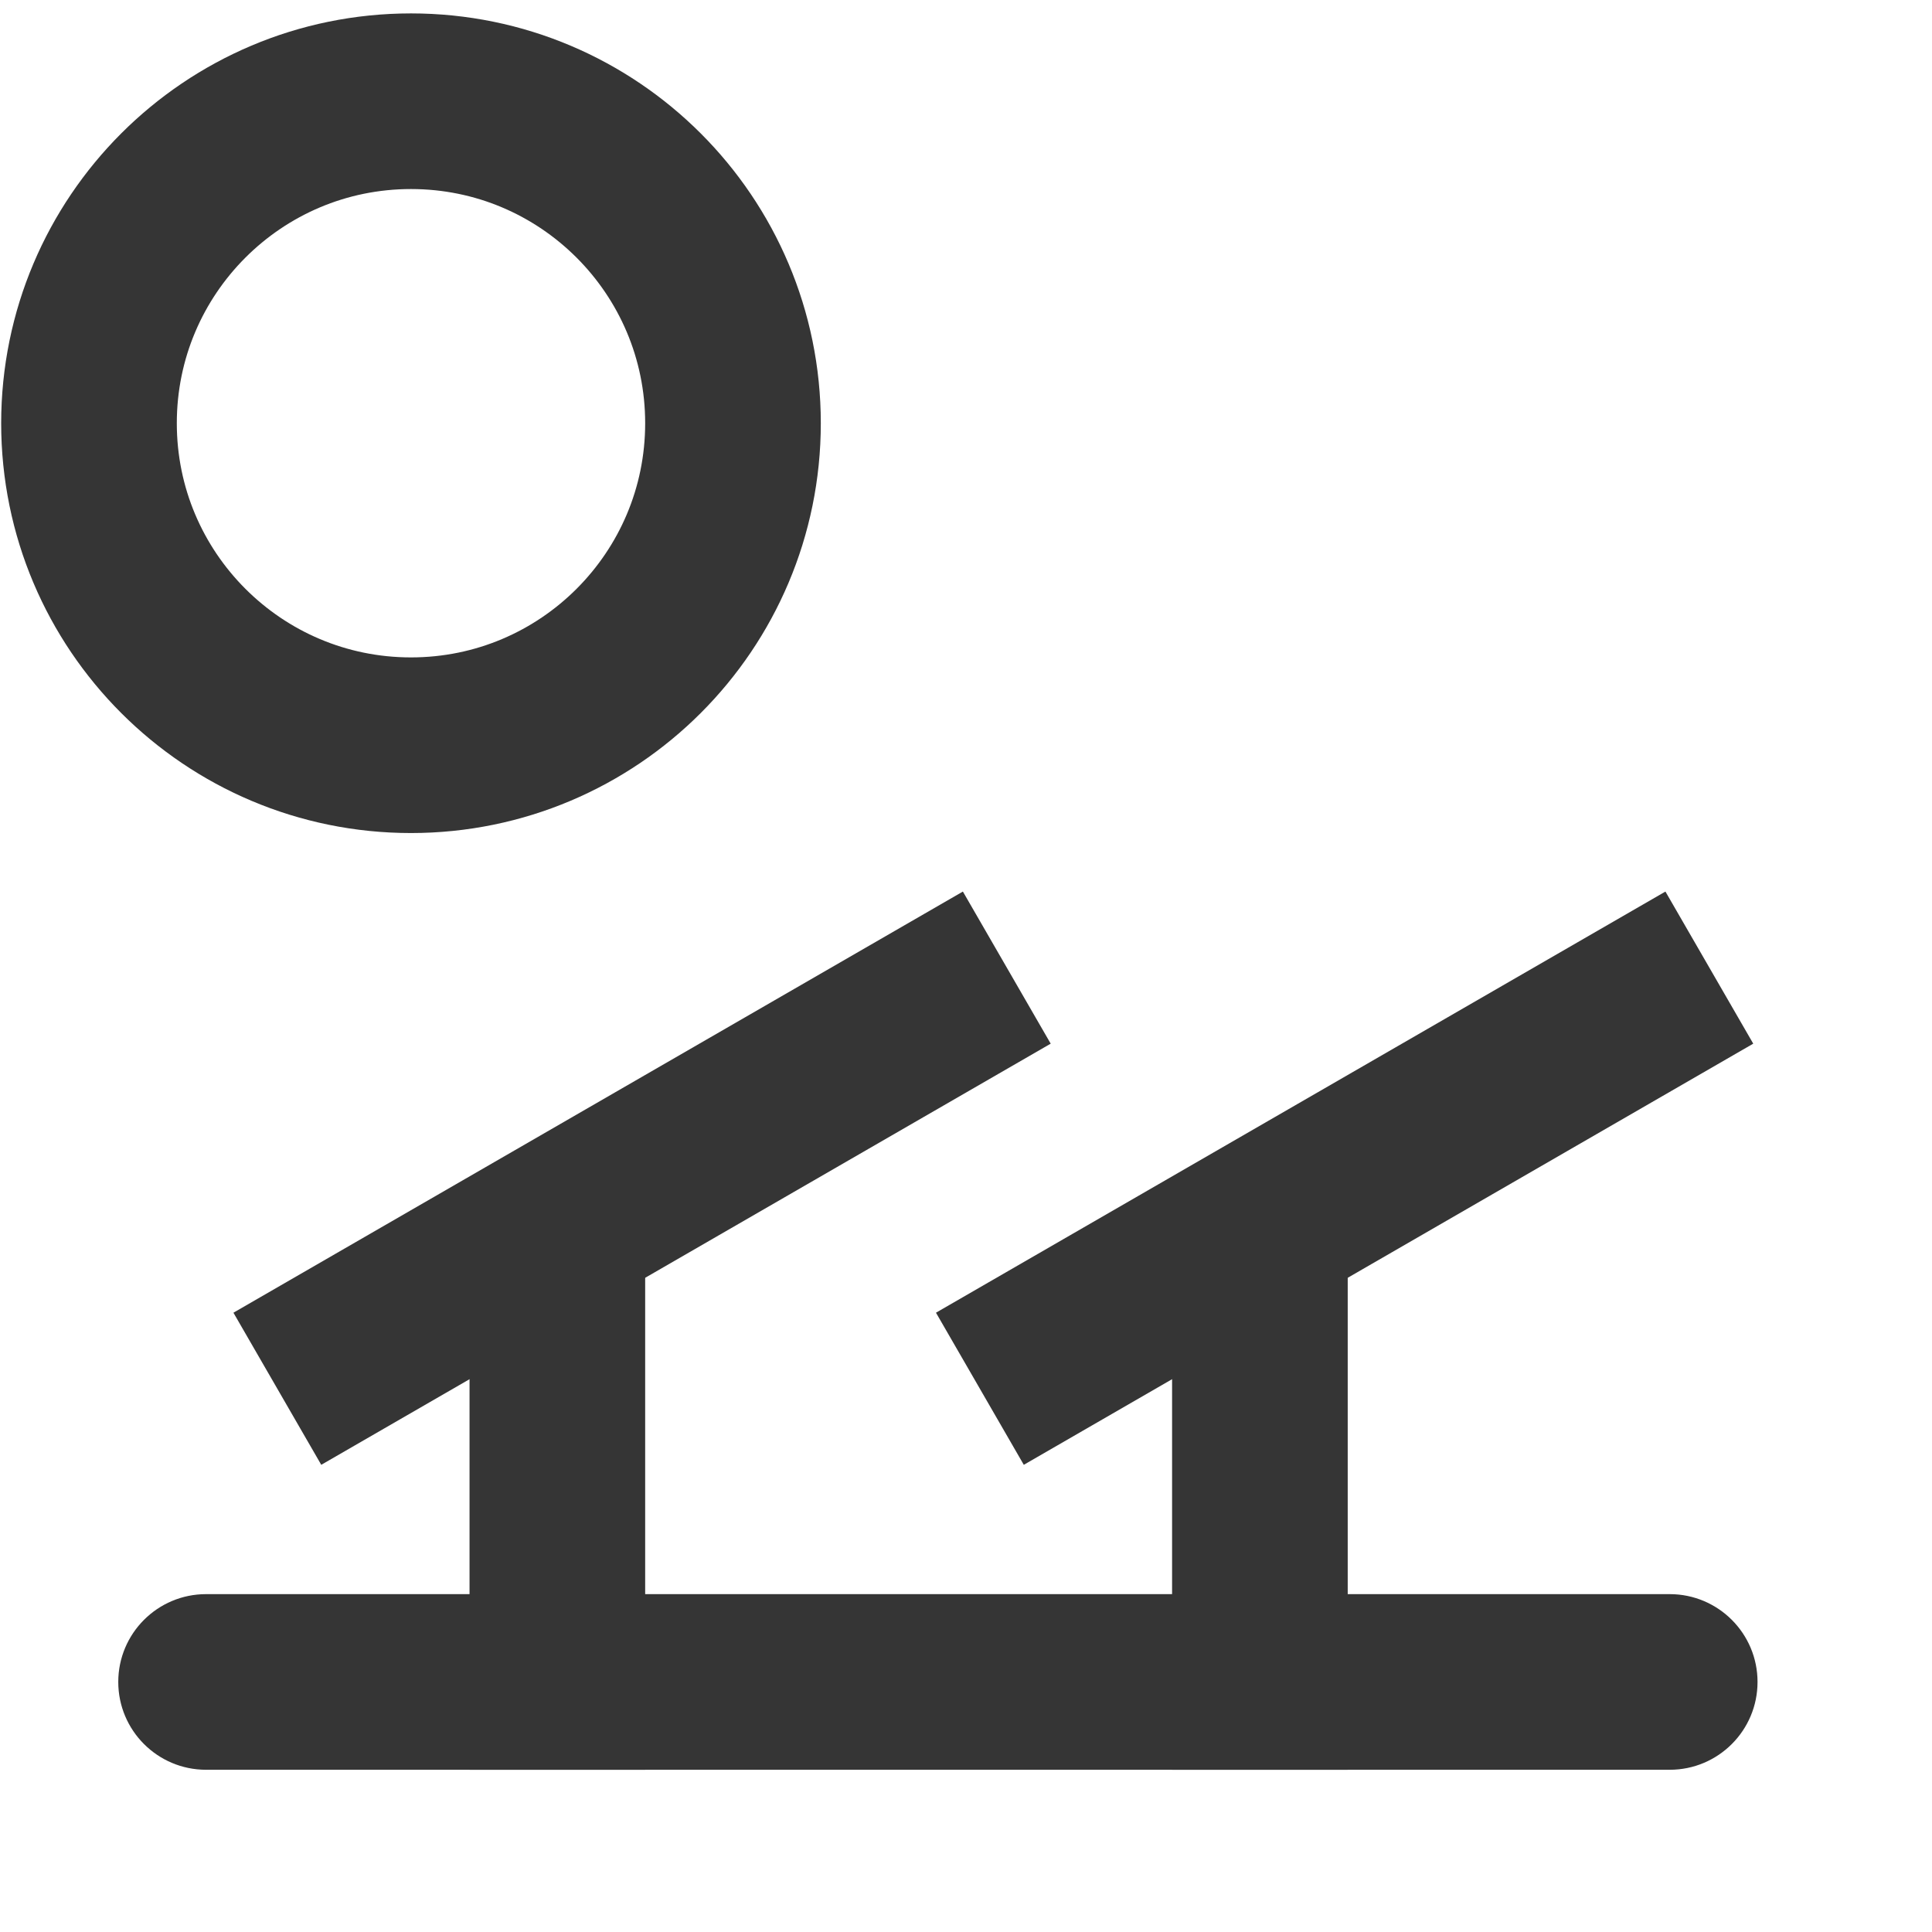
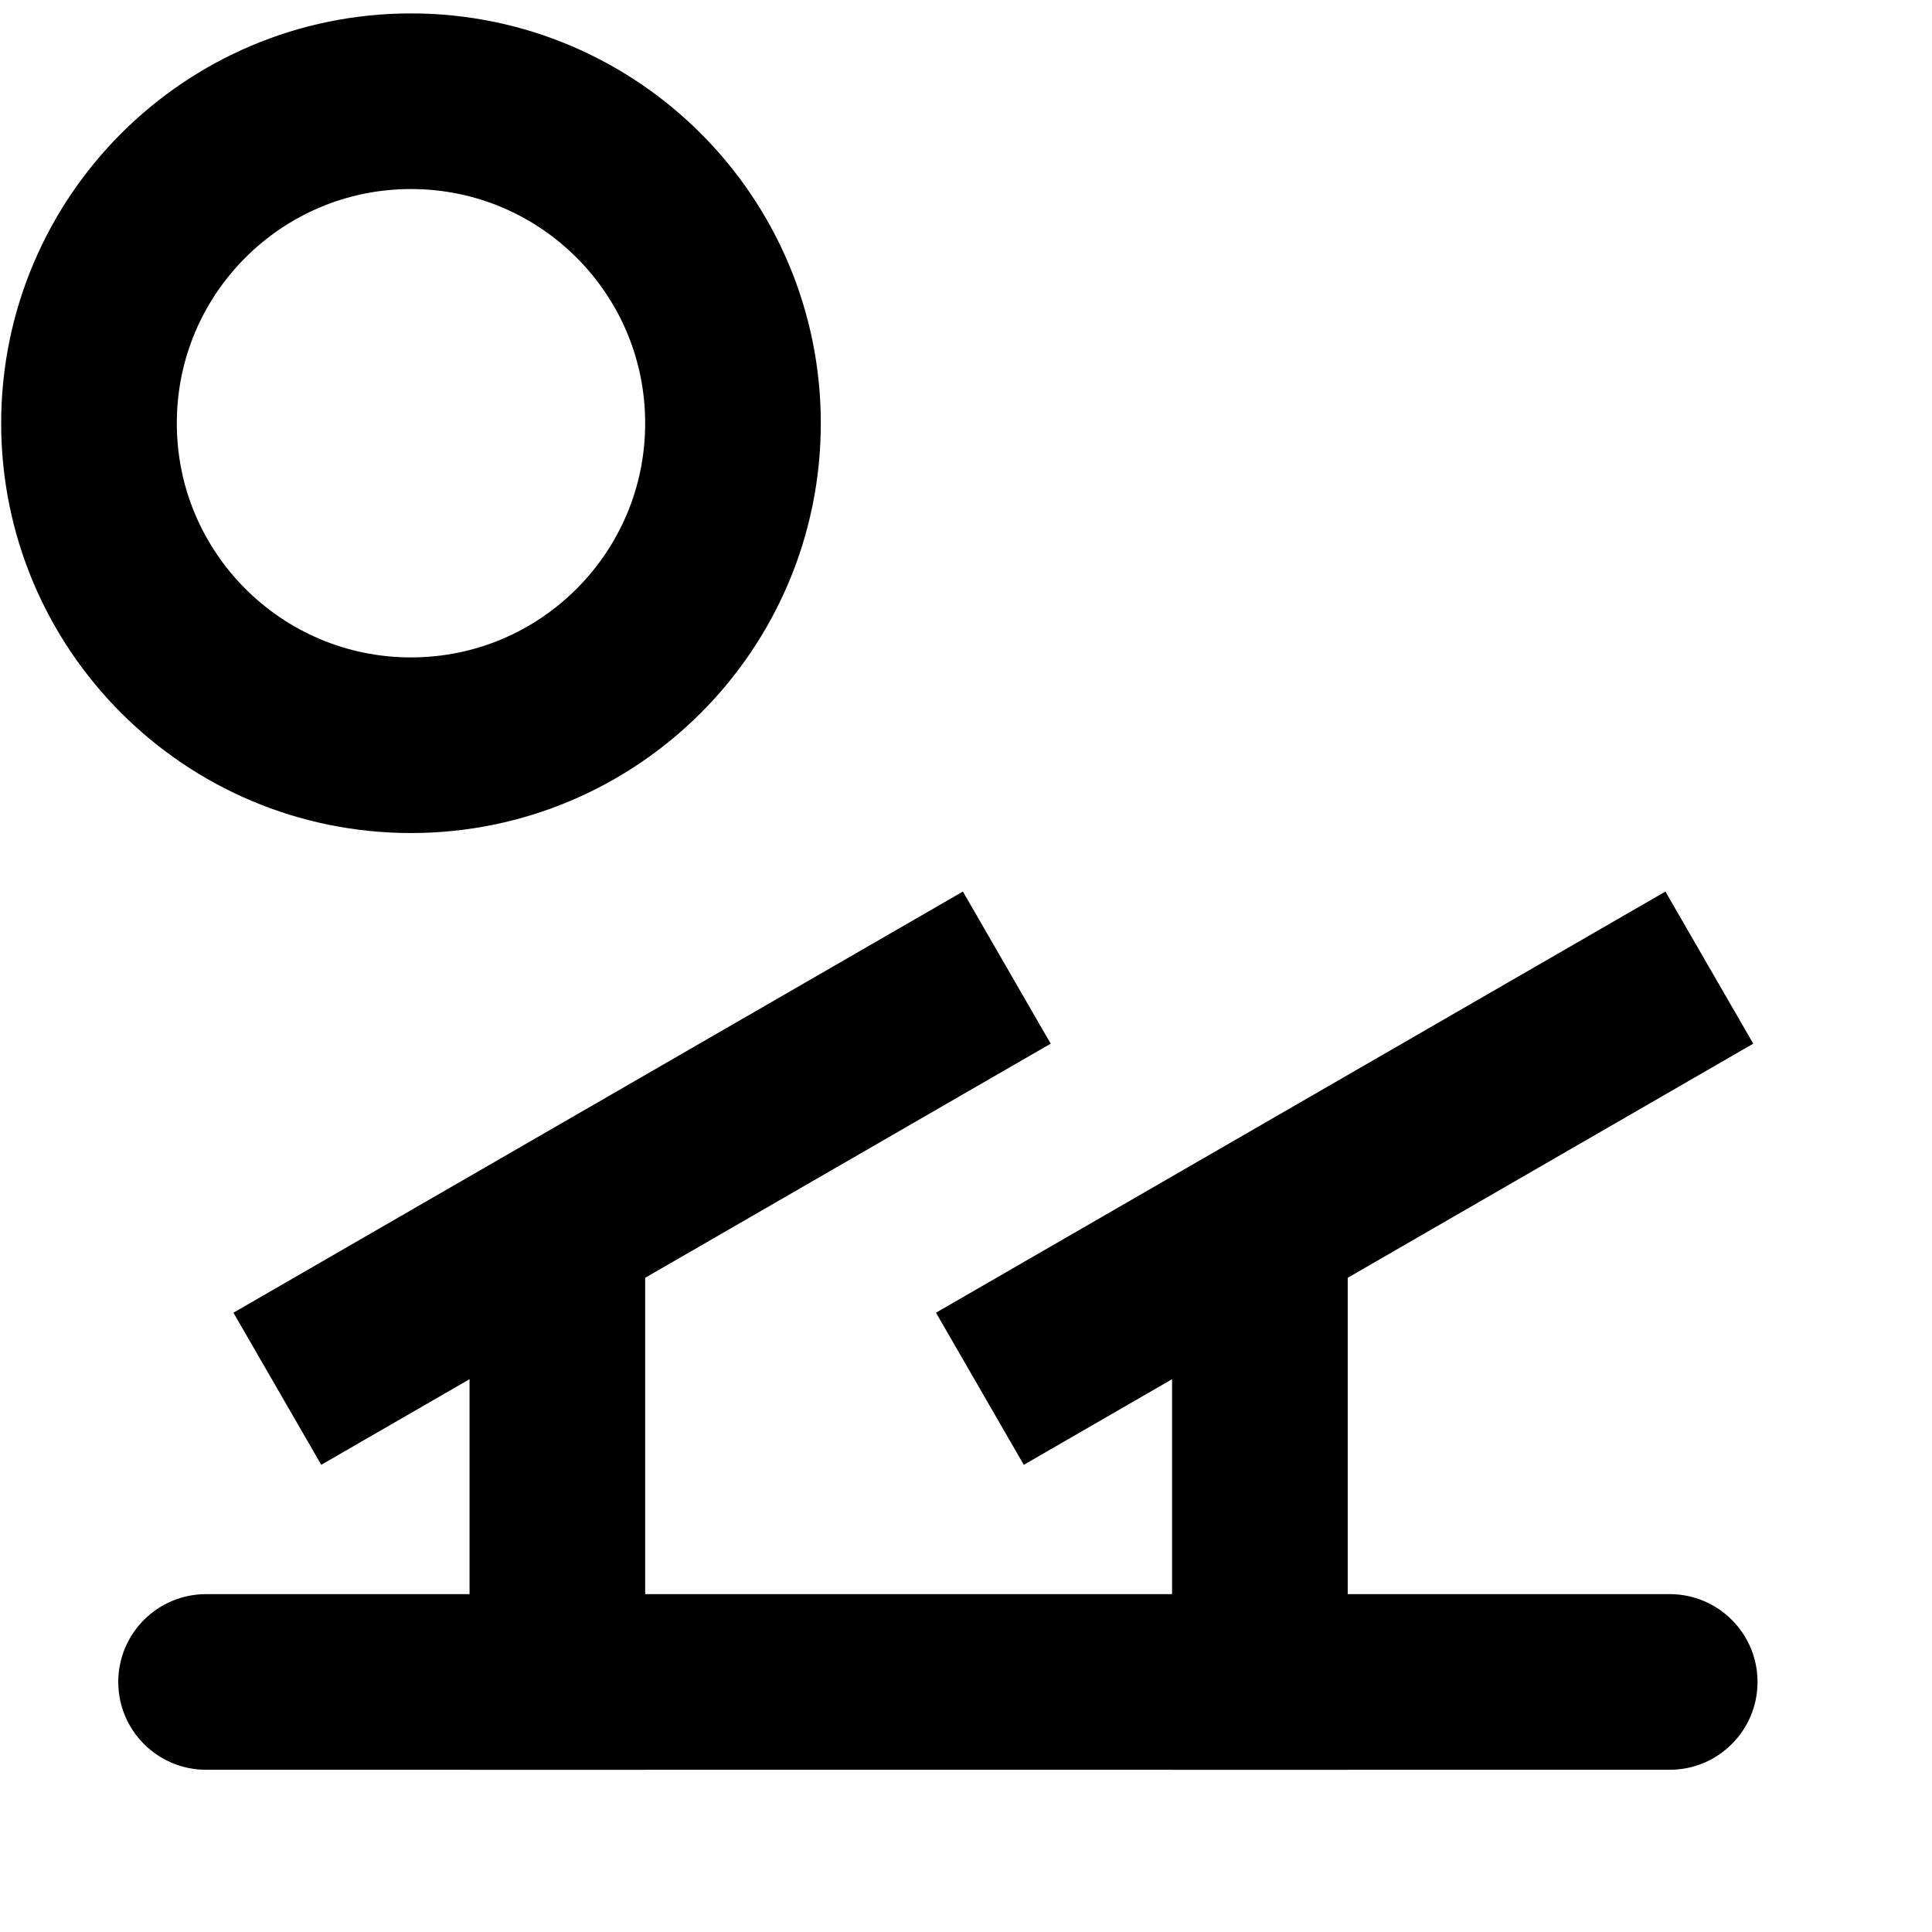
<svg xmlns="http://www.w3.org/2000/svg" width="33" height="33" viewBox="0 0 33 33" fill="none">
-   <rect x="2.02" y="27.229" width="28" height="3" rx="1.5" fill="#353535" />
-   <rect x="20.02" y="20.229" width="3" height="10" fill="#353535" />
-   <rect x="28.447" y="15.229" width="3" height="14.387" transform="rotate(60 28.4473 15.2285)" fill="#353535" />
-   <rect x="8.02" y="20.229" width="3" height="10" fill="#353535" />
-   <rect x="16.447" y="15.229" width="3" height="14.387" transform="rotate(60 16.4473 15.2285)" fill="#353535" />
-   <circle cx="7.02" cy="7.229" r="5.5" stroke="#353535" stroke-width="3" />
+   <rect x="2.02" y="27.229" width="28" height="3" rx="1.5" fill="currentColor" />
+   <rect x="20.02" y="20.229" width="3" height="10" fill="currentColor" />
+   <rect x="28.447" y="15.229" width="3" height="14.387" transform="rotate(60 28.4473 15.2285)" fill="currentColor" />
+   <rect x="8.02" y="20.229" width="3" height="10" fill="currentColor" />
+   <rect x="16.447" y="15.229" width="3" height="14.387" transform="rotate(60 16.4473 15.2285)" fill="currentColor" />
+   <circle cx="7.02" cy="7.229" r="5.5" stroke="currentColor" stroke-width="3" />
</svg>
